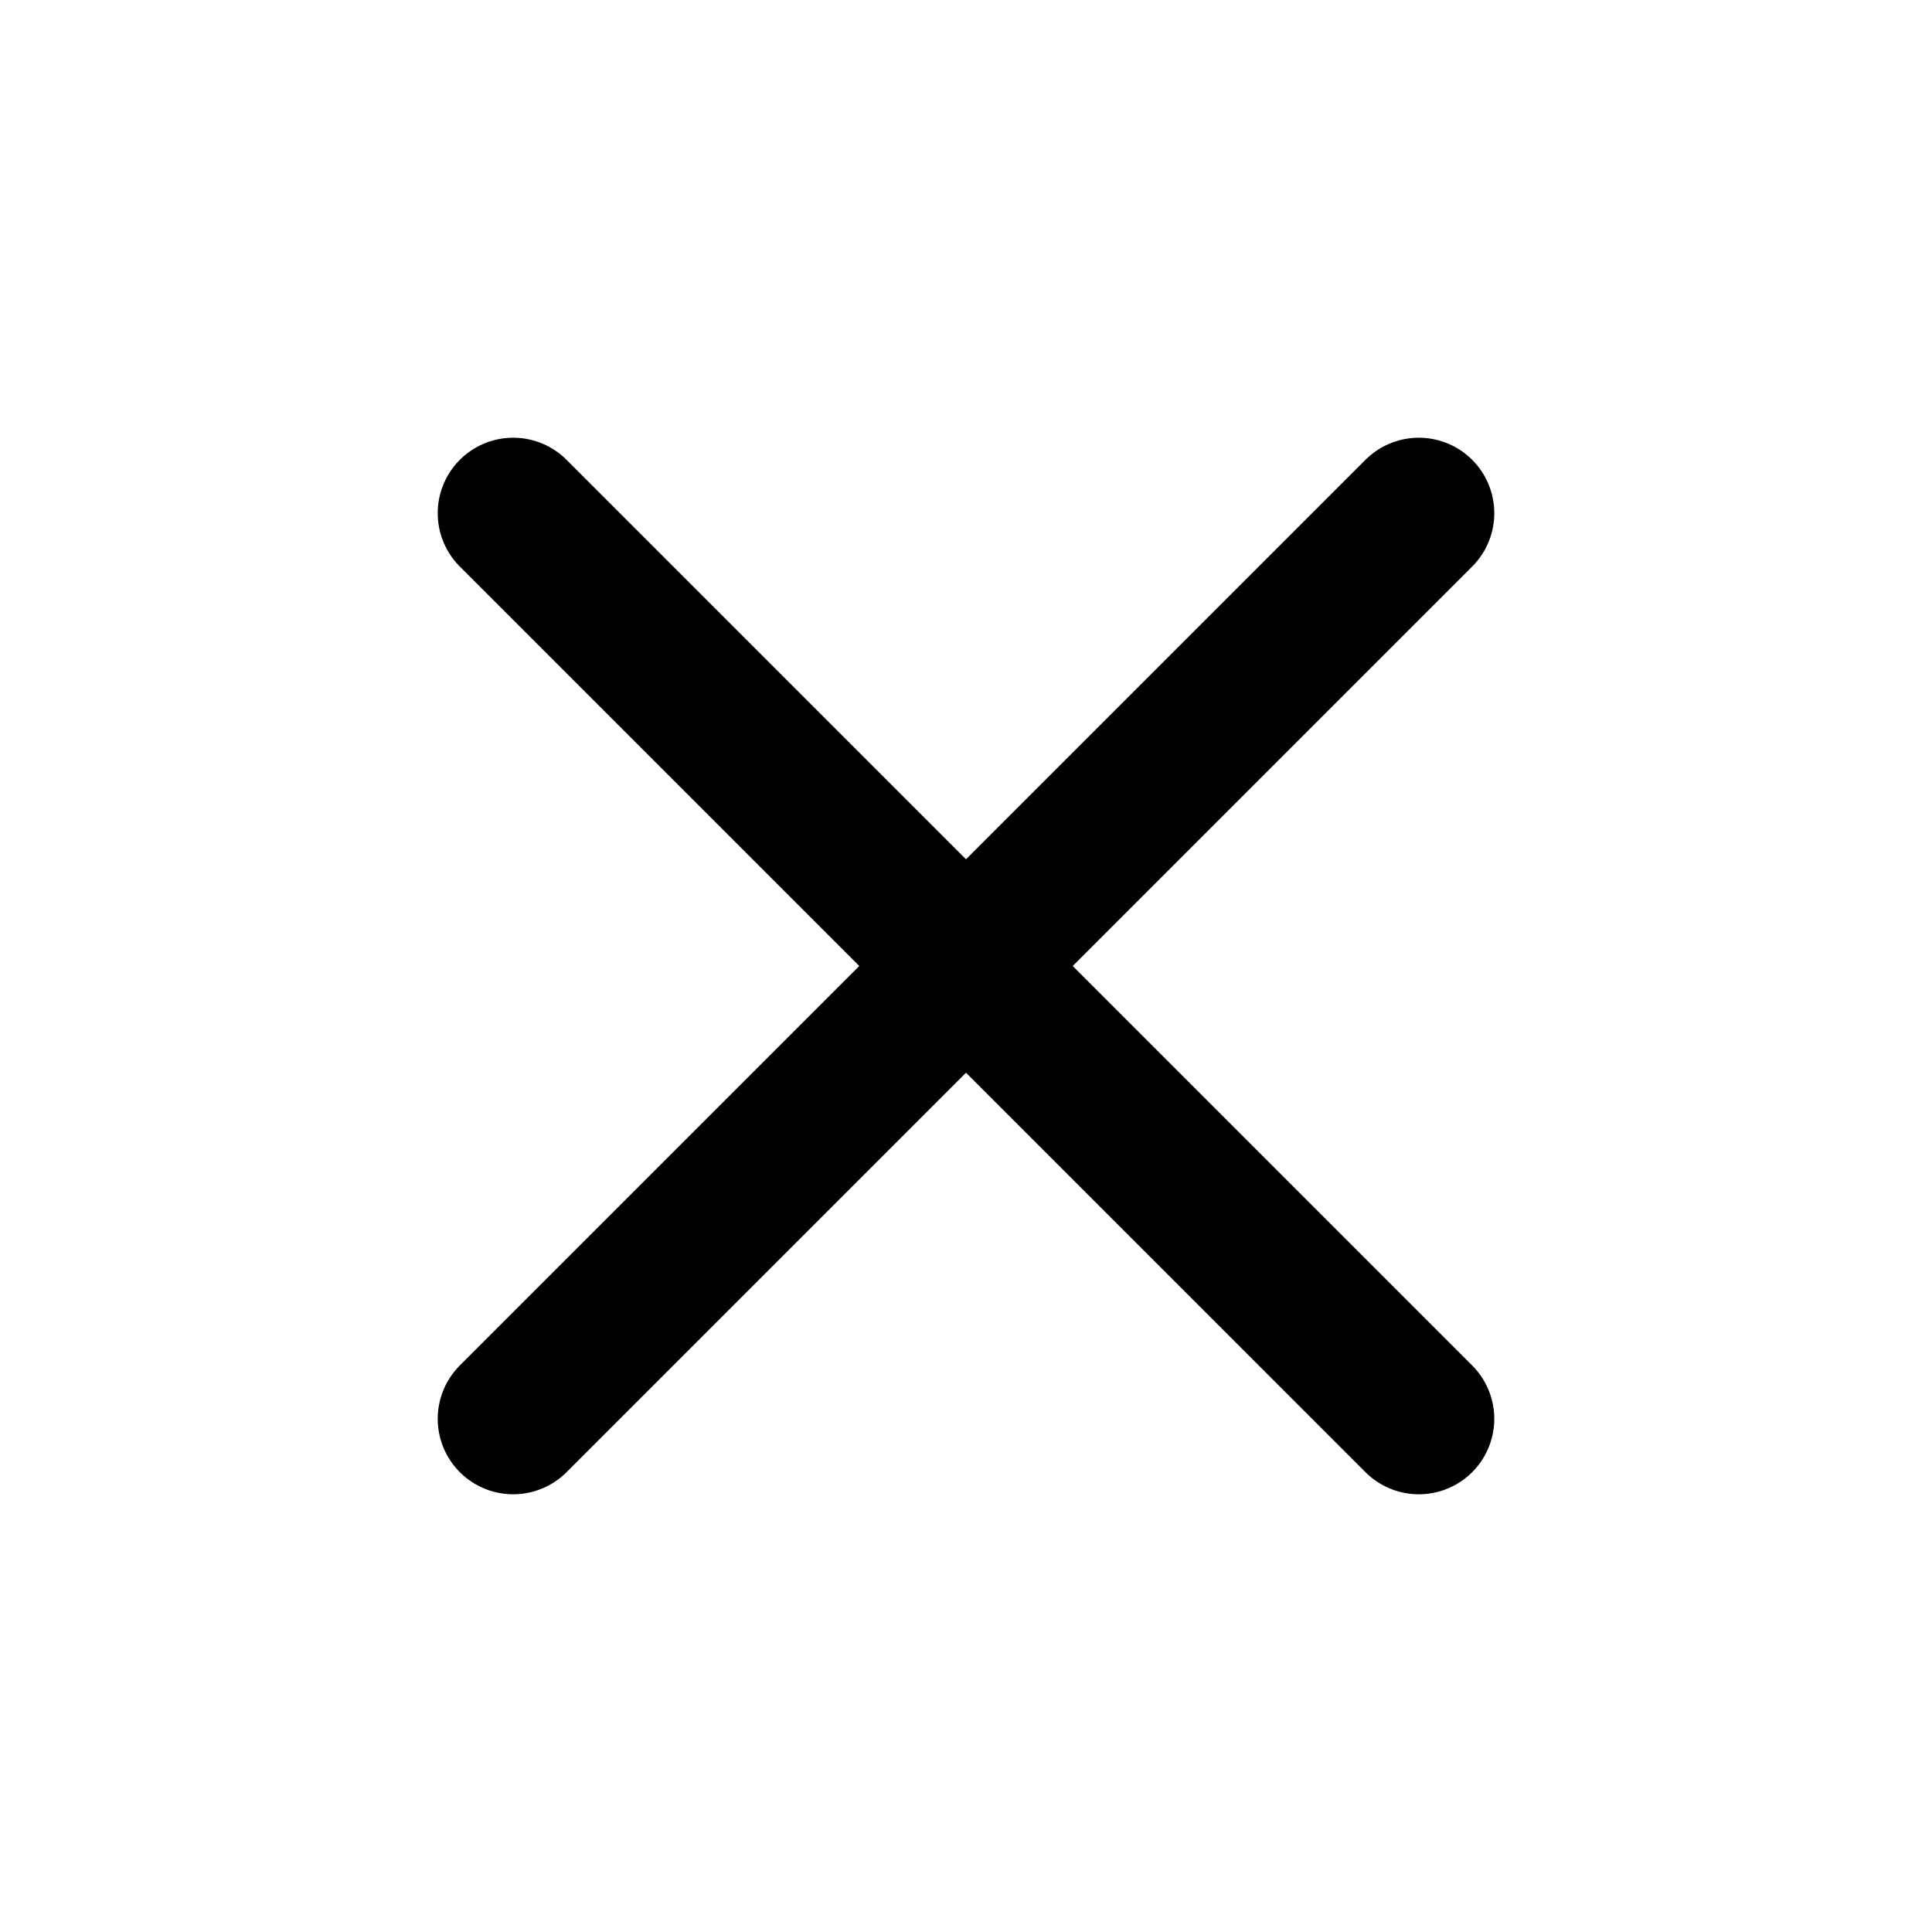
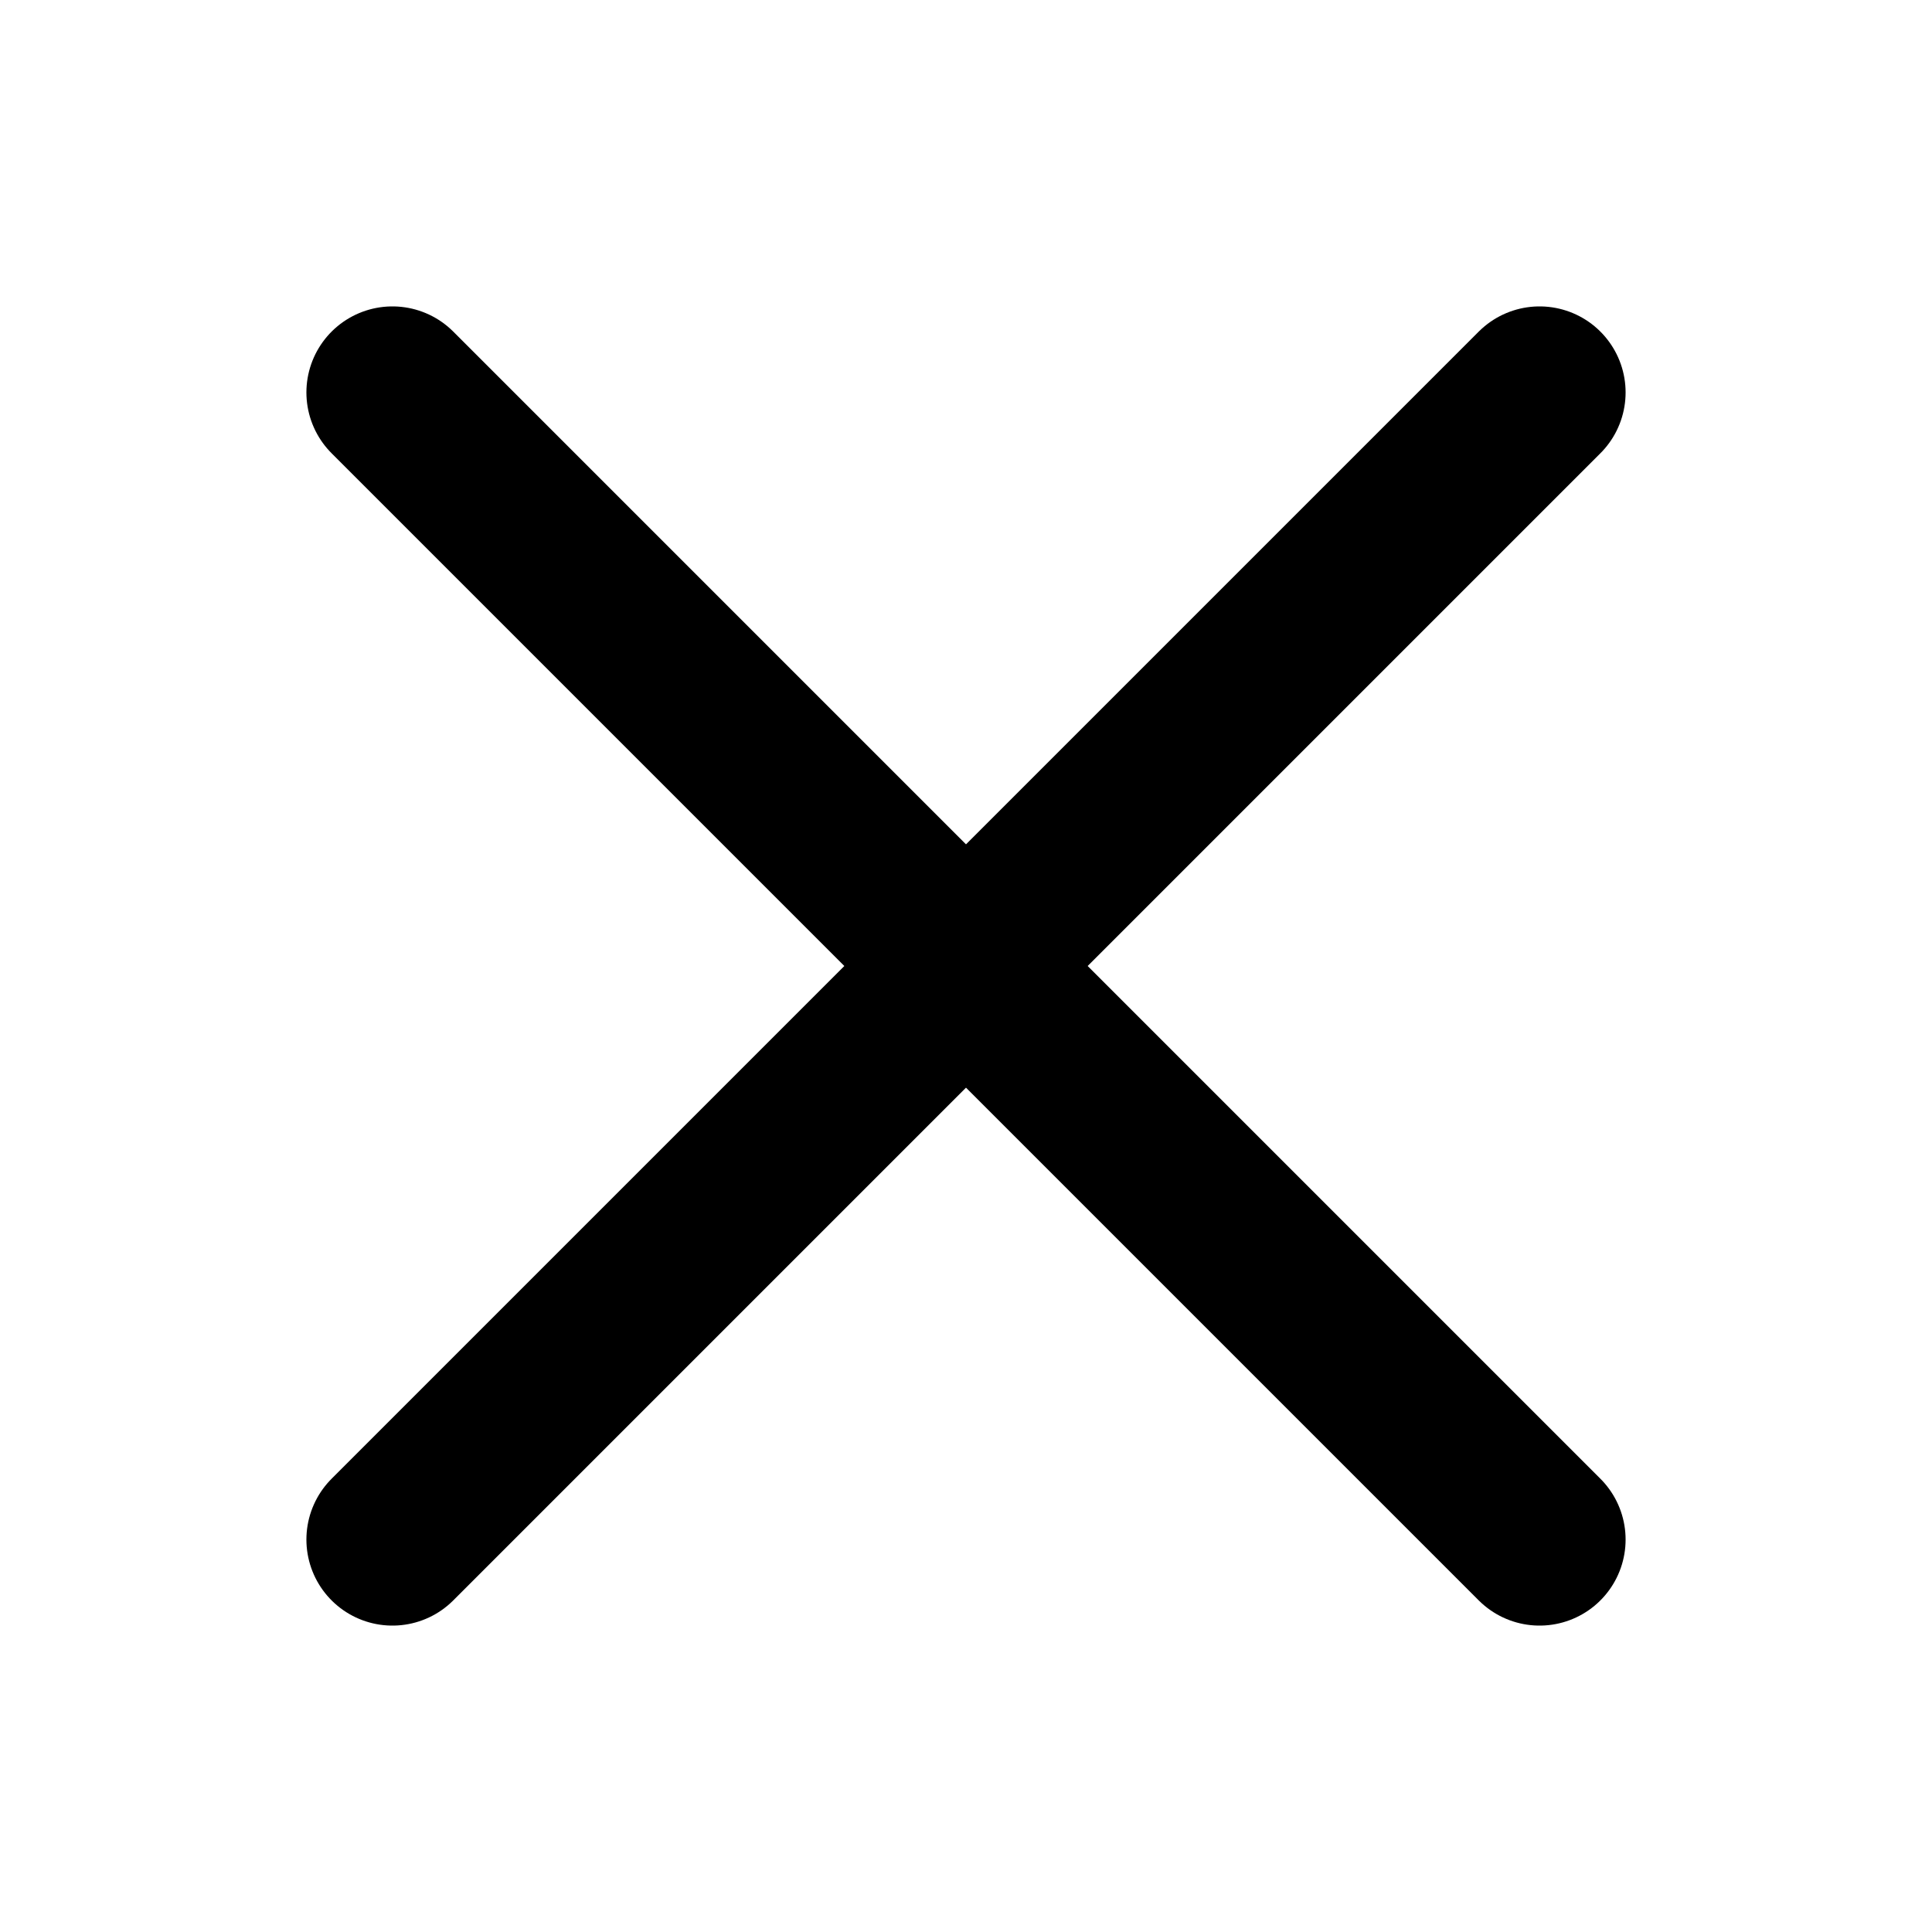
- <svg xmlns="http://www.w3.org/2000/svg" viewBox="0 0 16 16" fill="none" stroke="#000" stroke-width="1.25" stroke-linecap="round" stroke-linejoin="round" aria-hidden="true">
-   <path d="M4.25 4.25l7.5 7.5M11.75 4.25l-7.5 7.5" />
+ <svg xmlns="http://www.w3.org/2000/svg" viewBox="0 0 16 16" fill="none" stroke="#000" stroke-width="1.425" stroke-linecap="round" stroke-linejoin="round" aria-hidden="true">
+   <path d="M3.25 3.25L12.75 12.75M12.75 3.25L3.25 12.75" />
</svg>
